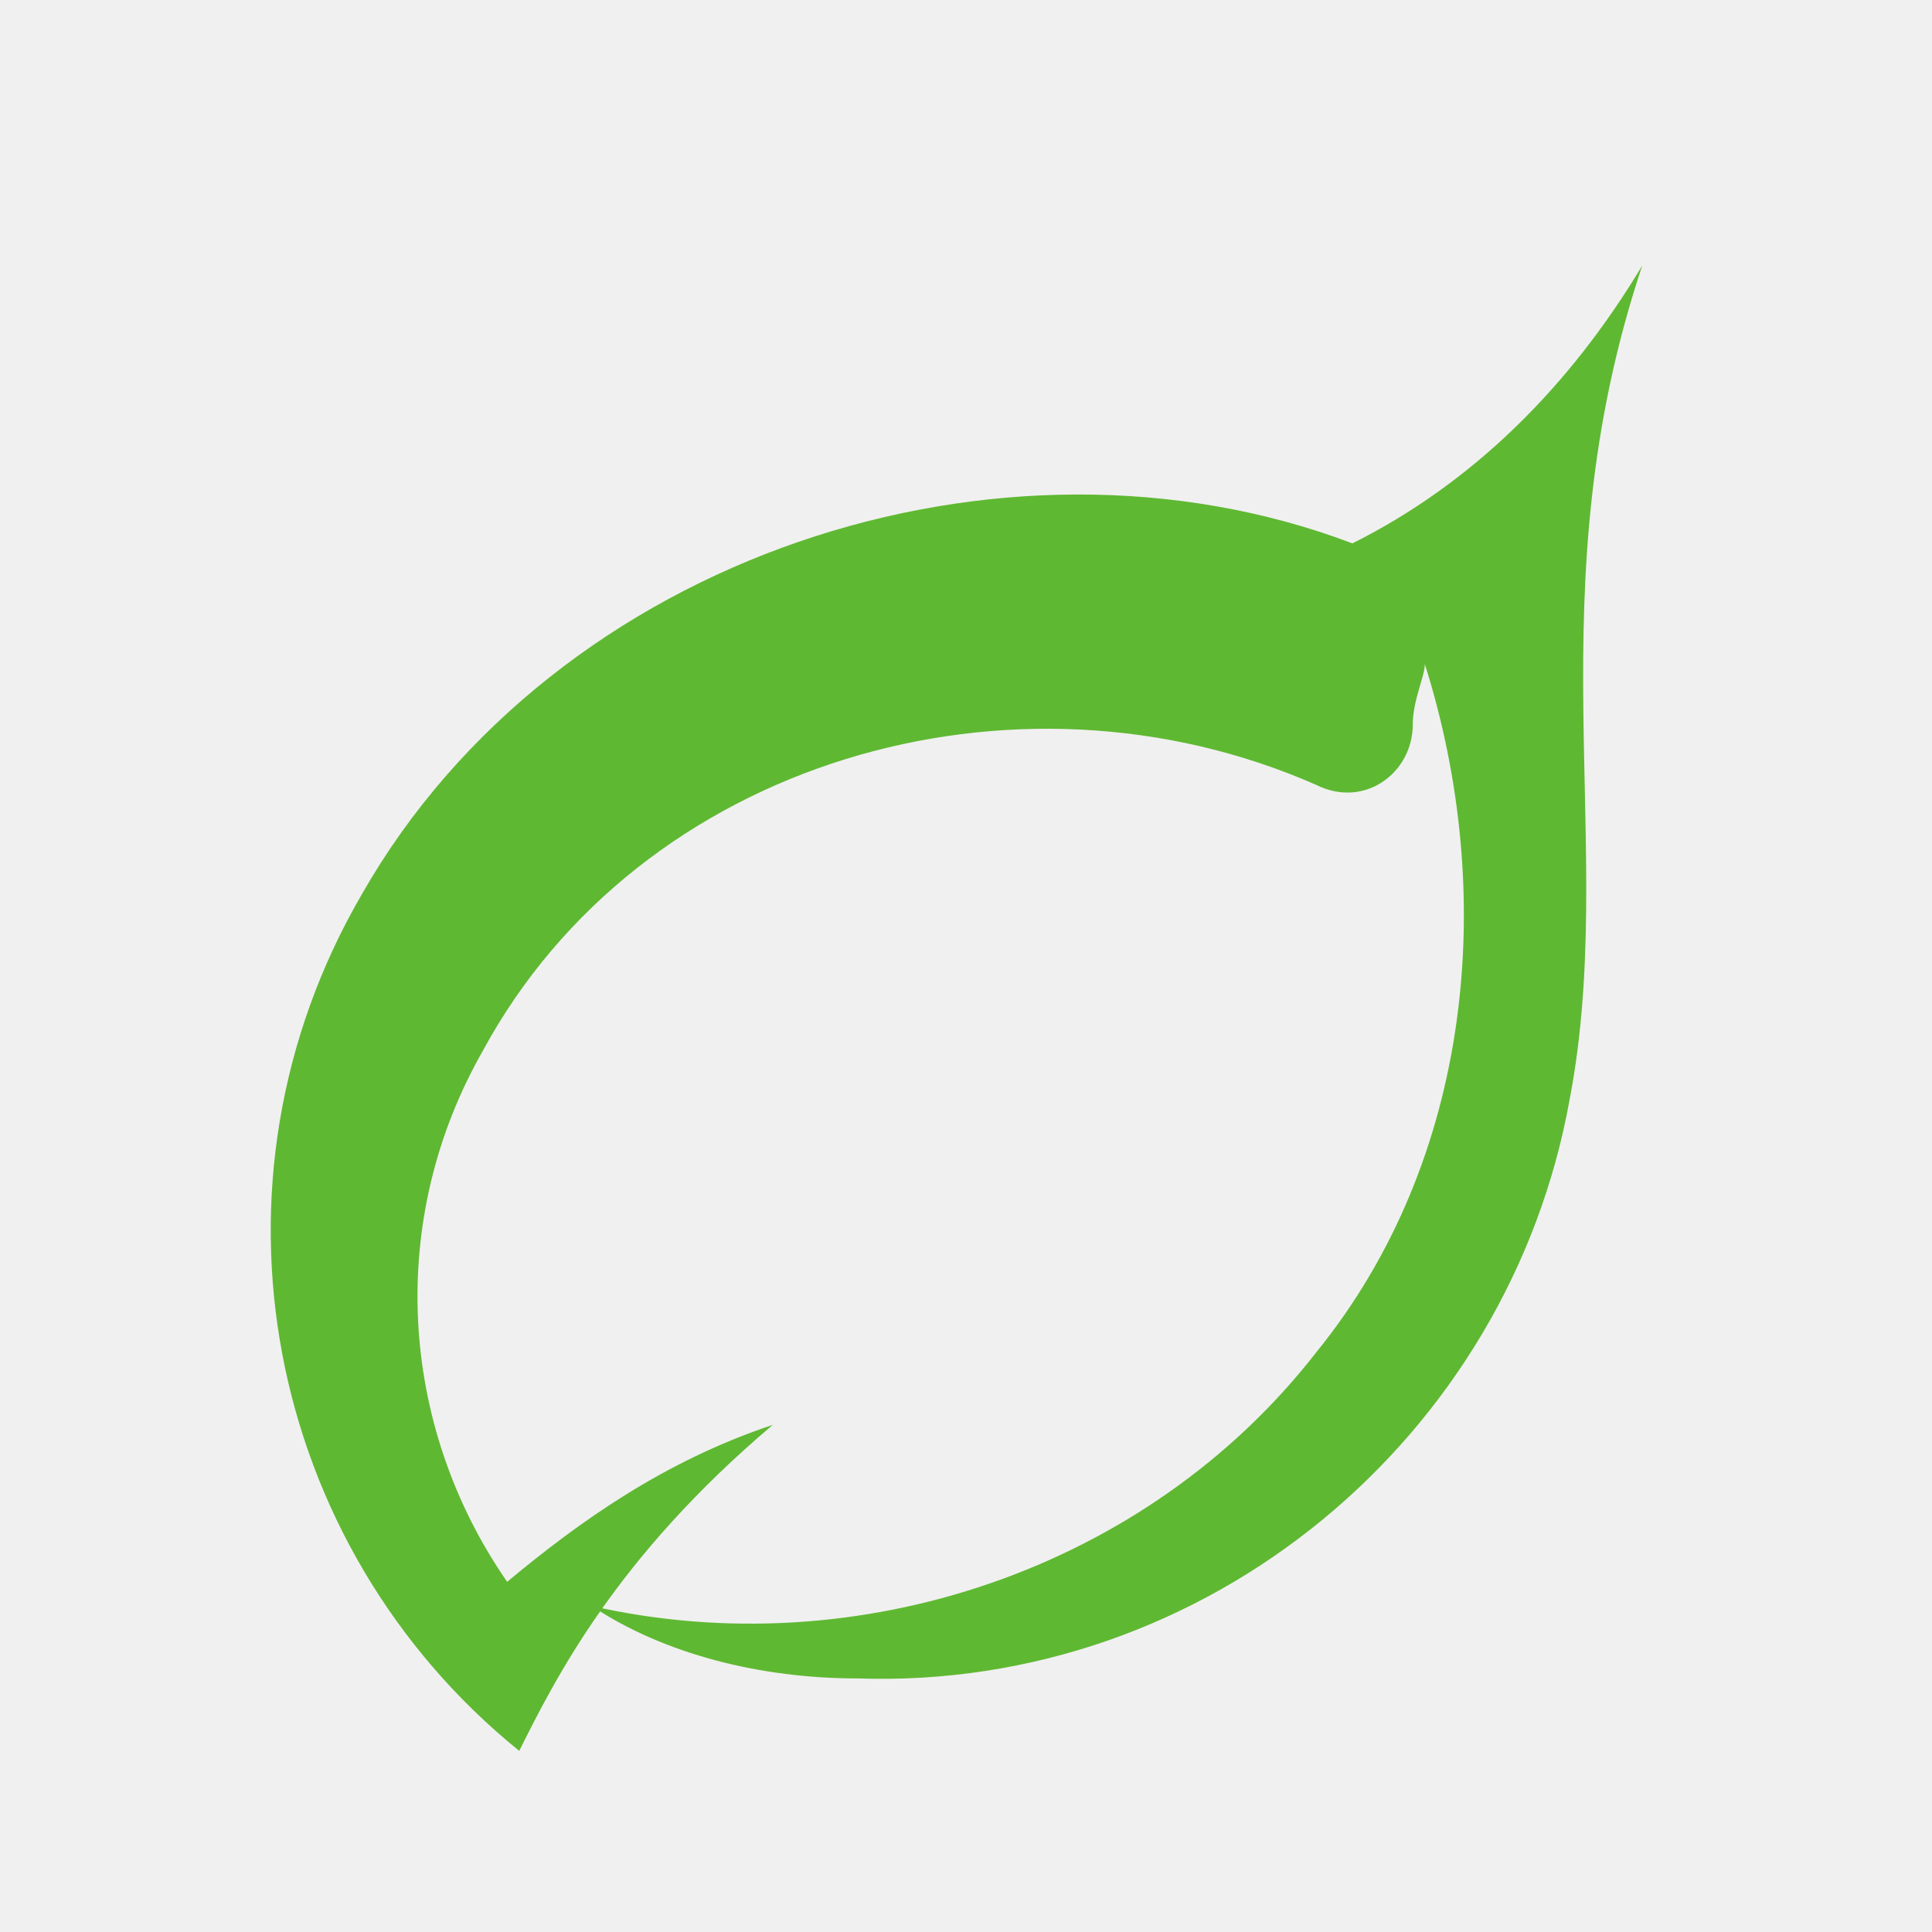
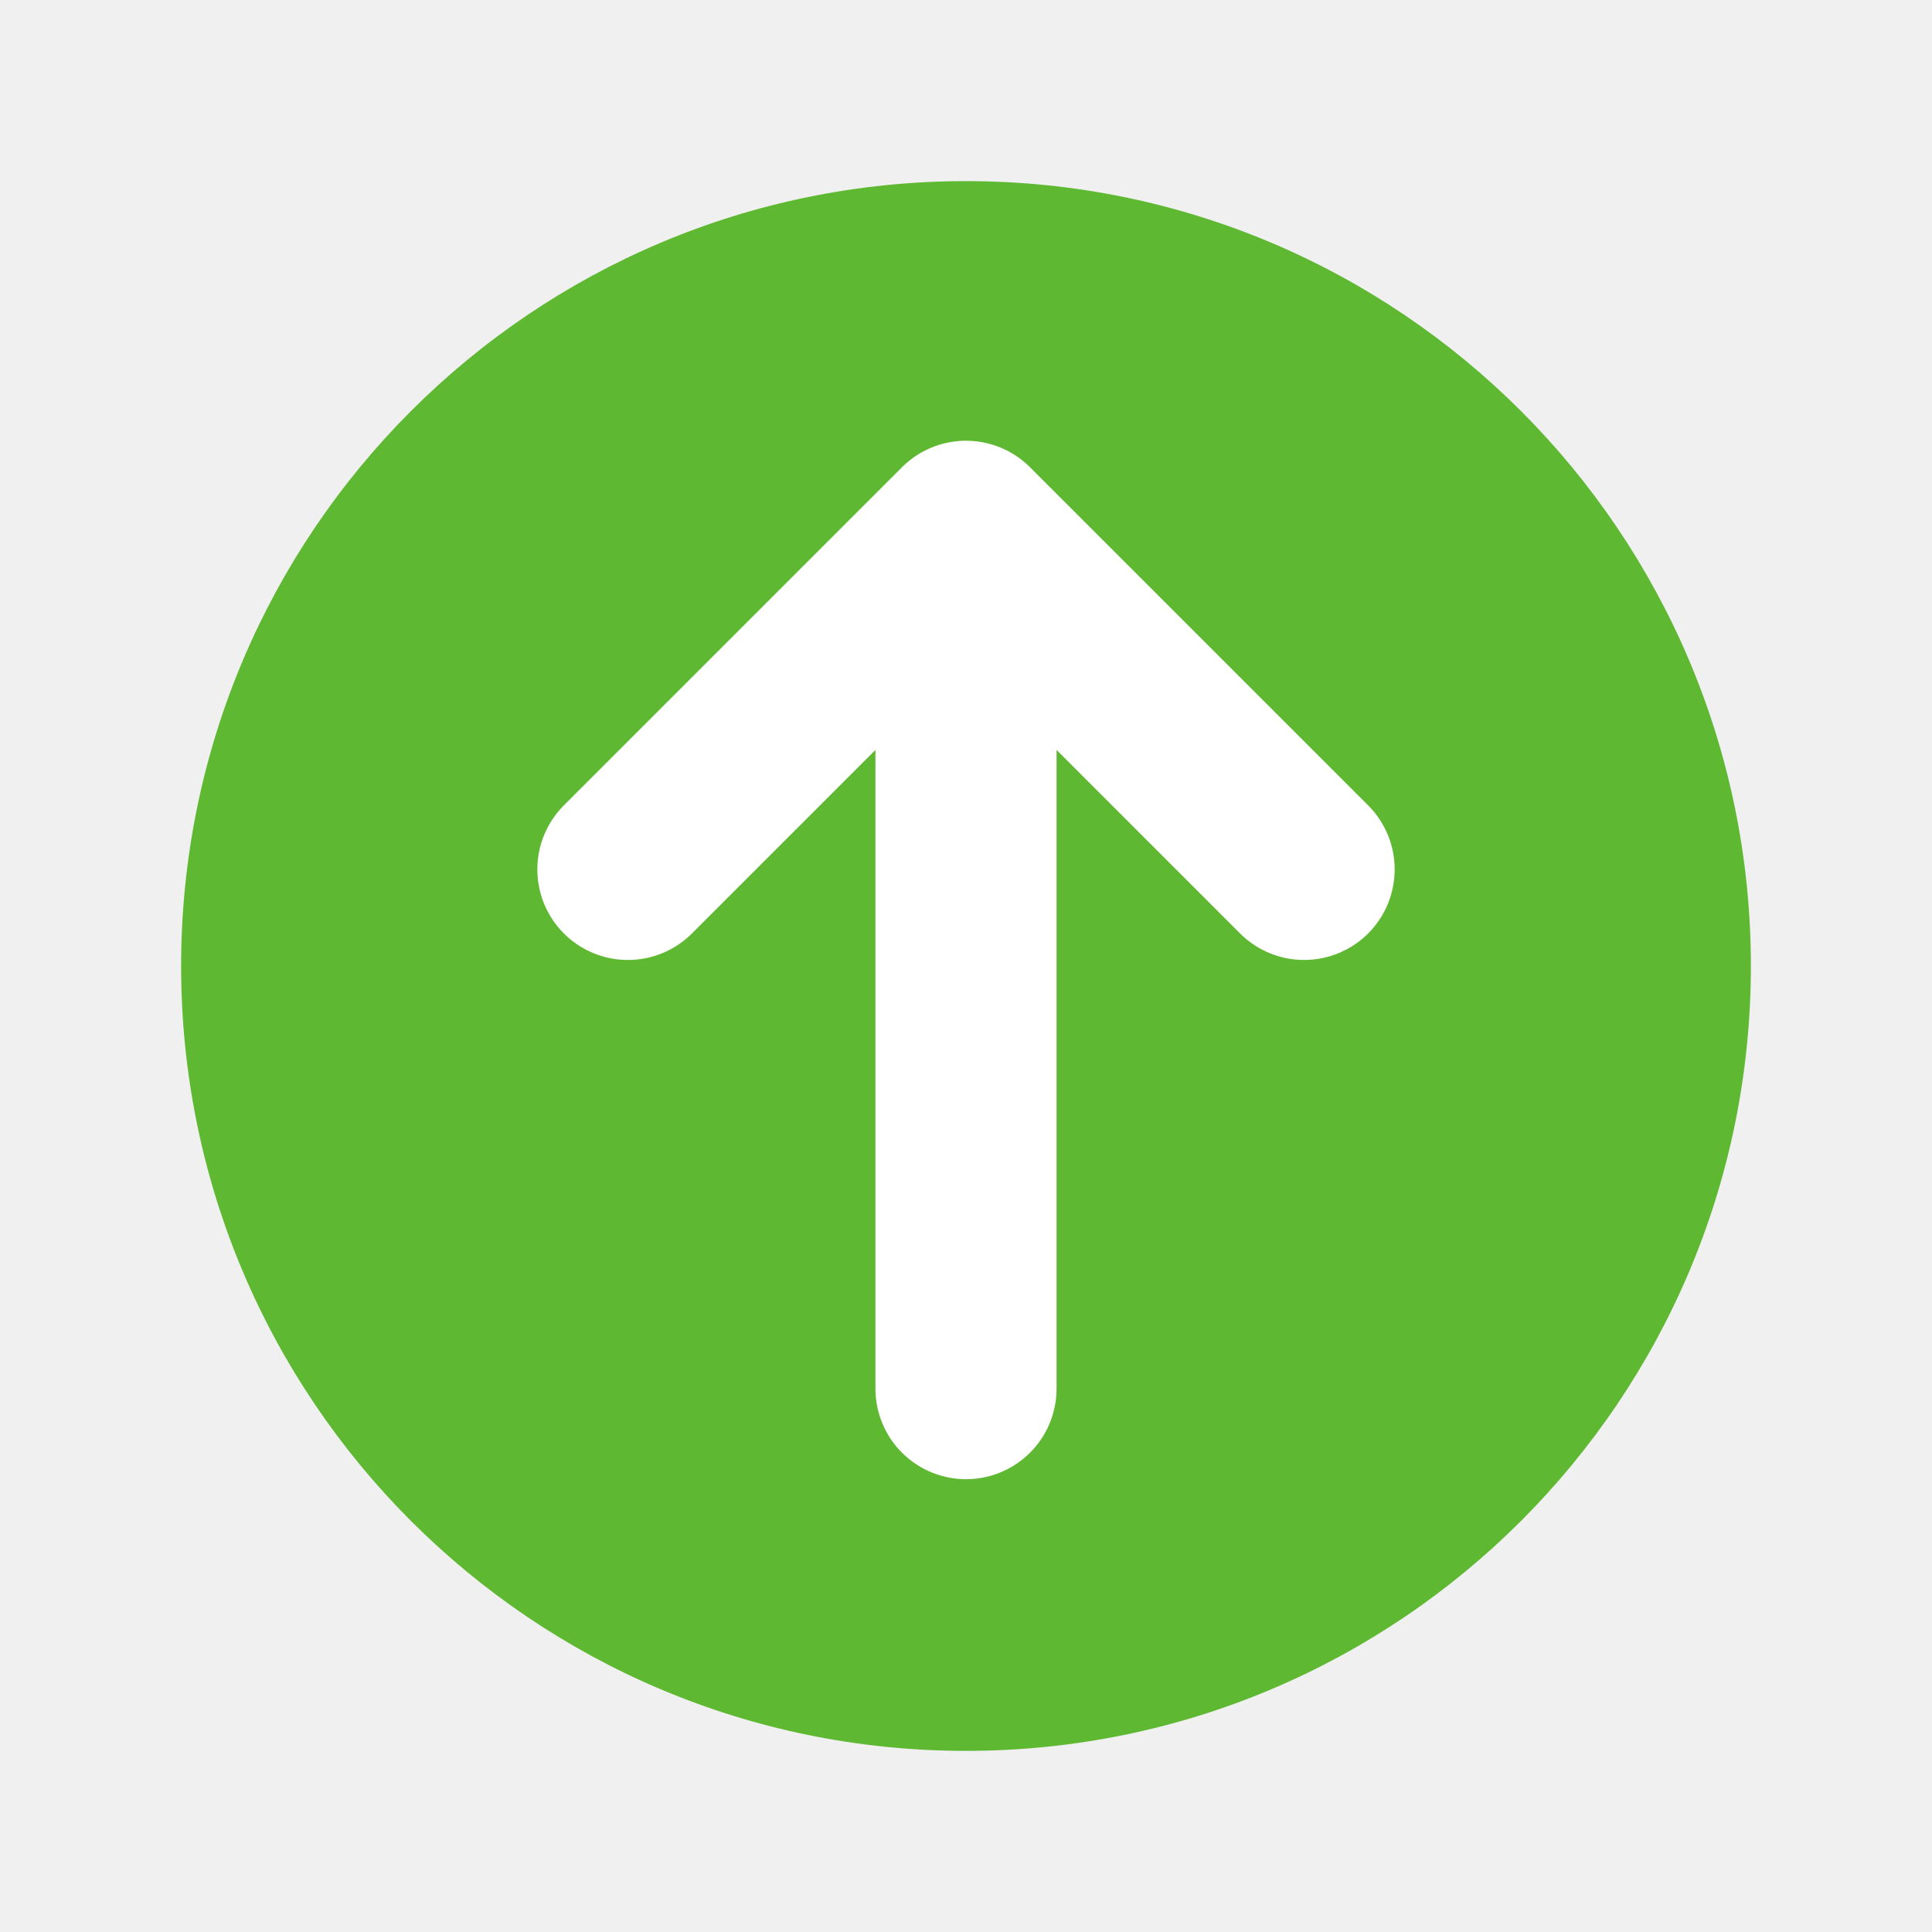
<svg xmlns="http://www.w3.org/2000/svg" width="16" height="16" viewBox="0 0 16 16">
-   <path fill="#5FB832" d="M13.6 2.2c-.6 1-1.4 1.8-2.4 2.3C8.3 3.4 4.6 4.6 3 7.4c-1.4 2.4-.8 5.4 1.3 7.1.3-.6.8-1.6 2.1-2.7-.9.3-1.6.8-2.2 1.3-.9-1.3-1-3-.2-4.4 1.3-2.4 4.4-3.3 6.9-2.2.4.2.8-.1.8-.5 0-.2.1-.4.1-.5.6 1.9.4 4.1-.9 5.7-1.4 1.8-3.8 2.6-6 2.1.6.4 1.4.6 2.2.6 2.9.1 5.4-2 5.9-4.8.4-2.1-.3-4.2.6-6.9z" />
+   <circle cx="8" cy="8" r="6.5" fill="#5FB832" />
+   <path d="M8 11.5v-7M5.2 7.2 8 4.4l2.8 2.8" fill="none" stroke="#fff" stroke-width="1.5" stroke-linecap="round" stroke-linejoin="round" />
</svg>
